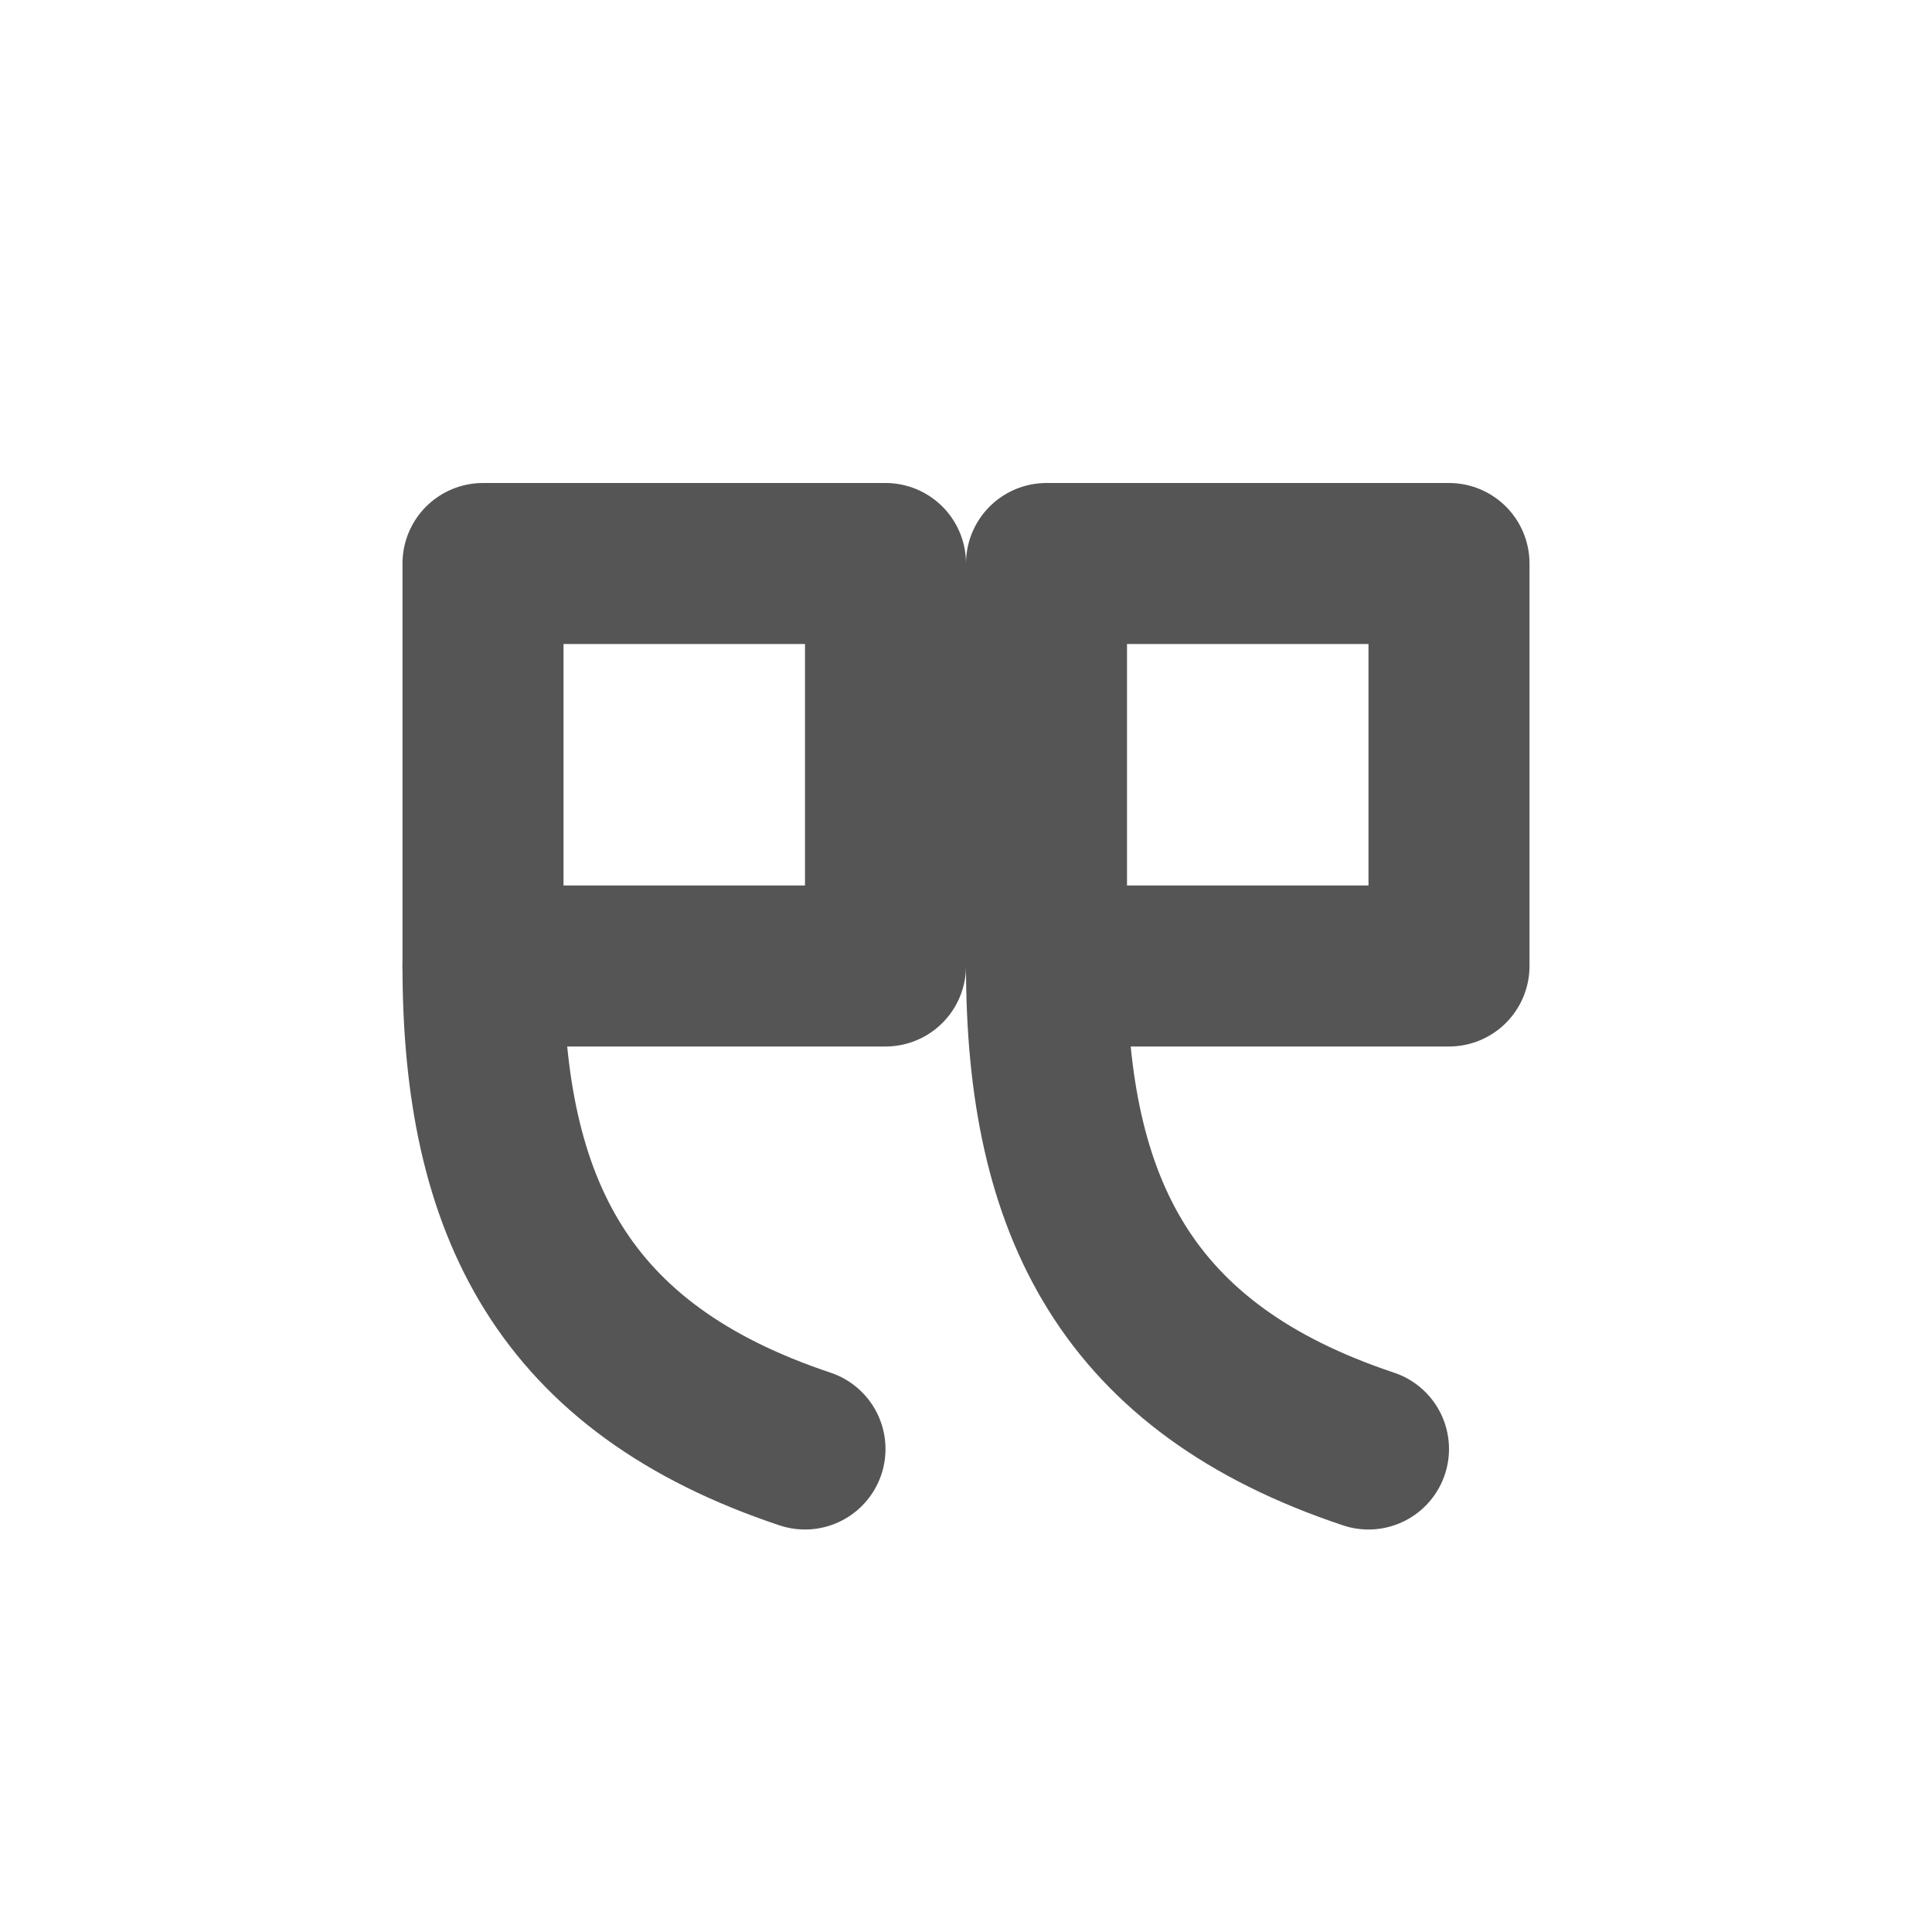
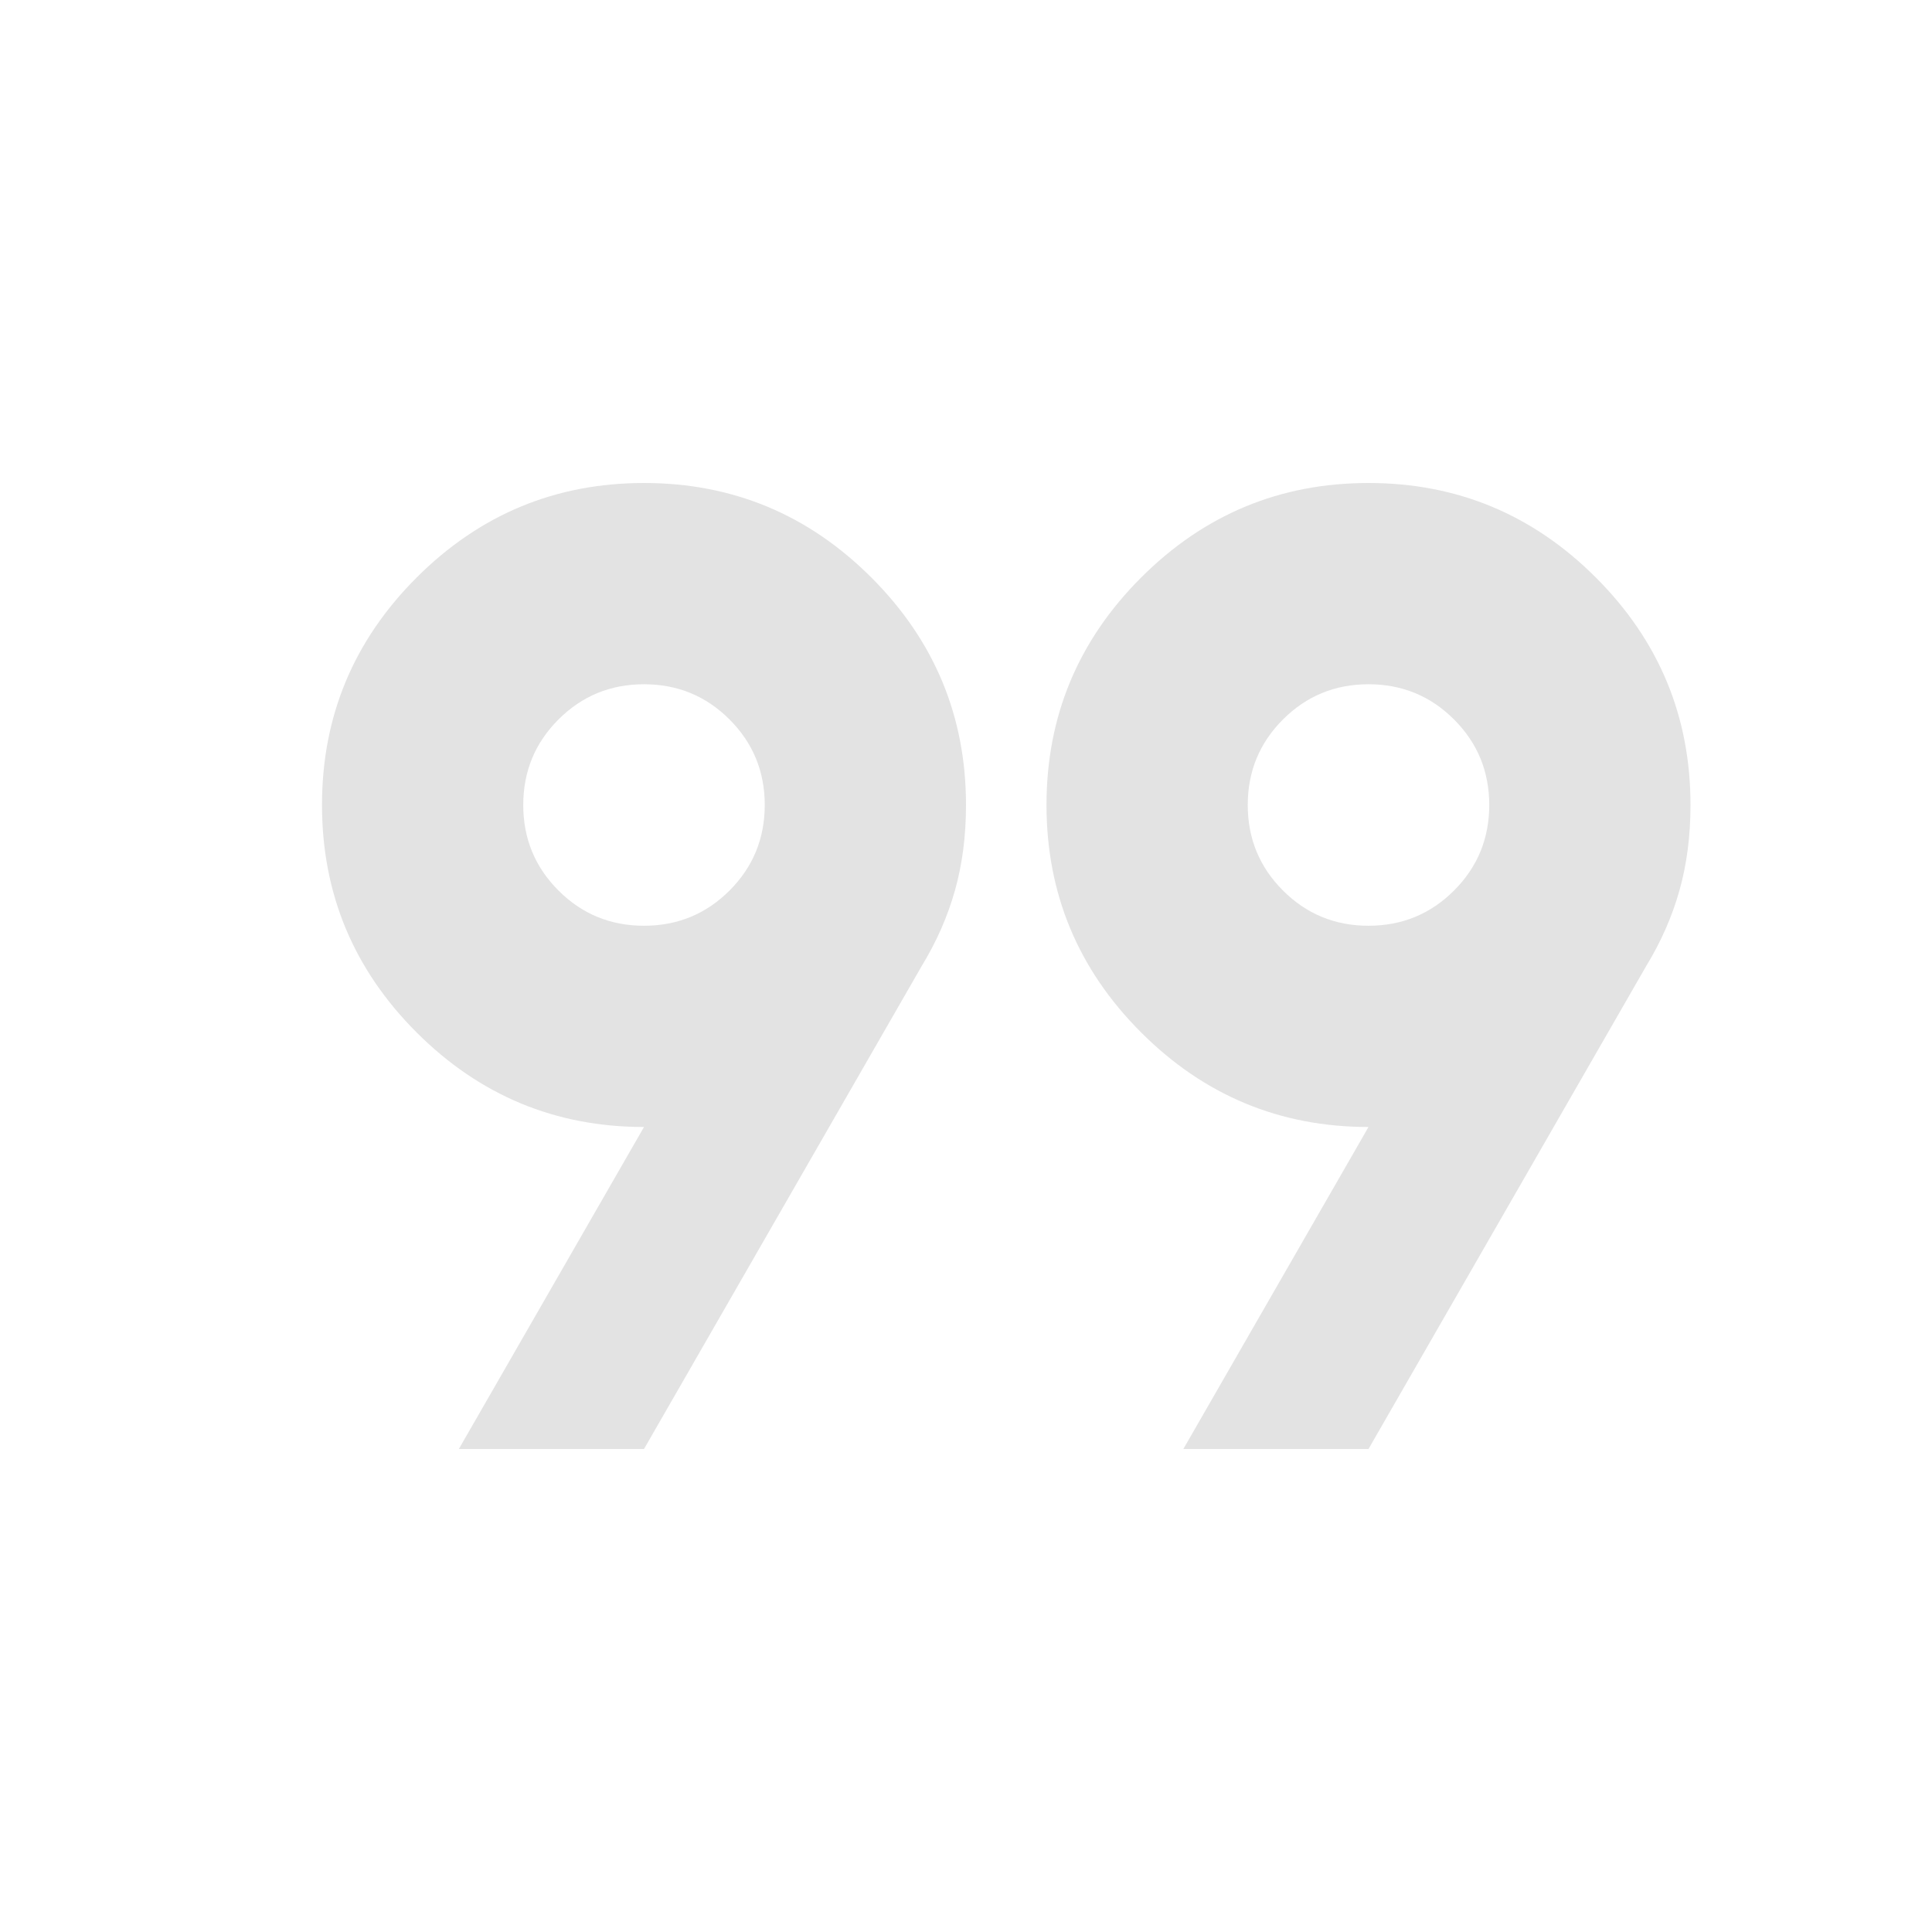
- <svg xmlns="http://www.w3.org/2000/svg" viewBox="0 0 24 24" fill="none" stroke="#555555" stroke-width="2" stroke-linecap="round" stroke-linejoin="round">
-   <path d="M6 7h5v5H6z" />
-   <path d="M13 7h5v5h-5z" />
-   <path d="M6 12c0 3 1 5 4 6" />
-   <path d="M13 12c0 3 1 5 4 6" />
+ <svg xmlns="http://www.w3.org/2000/svg" height="24px" viewBox="0 -960 960 960" width="24px" fill="#e3e3e3">
+   <path d="m228-240 92-160q-66 0-113-47t-47-113q0-66 47-113t113-47q66 0 113 47t47 113q0 23-5.5 42.5T458-480L320-240h-92Zm360 0 92-160q-66 0-113-47t-47-113q0-66 47-113t113-47q66 0 113 47t47 113q0 23-5.5 42.5T818-480L680-240h-92ZM362.5-517.5Q380-535 380-560t-17.5-42.5Q345-620 320-620t-42.5 17.5Q260-585 260-560t17.5 42.5Q295-500 320-500t42.5-17.5Zm360 0Q740-535 740-560t-17.5-42.5Q705-620 680-620t-42.5 17.5Q620-585 620-560t17.5 42.5Q655-500 680-500t42.5-17.5ZM680-560Zm-360 0Z" />
</svg>
